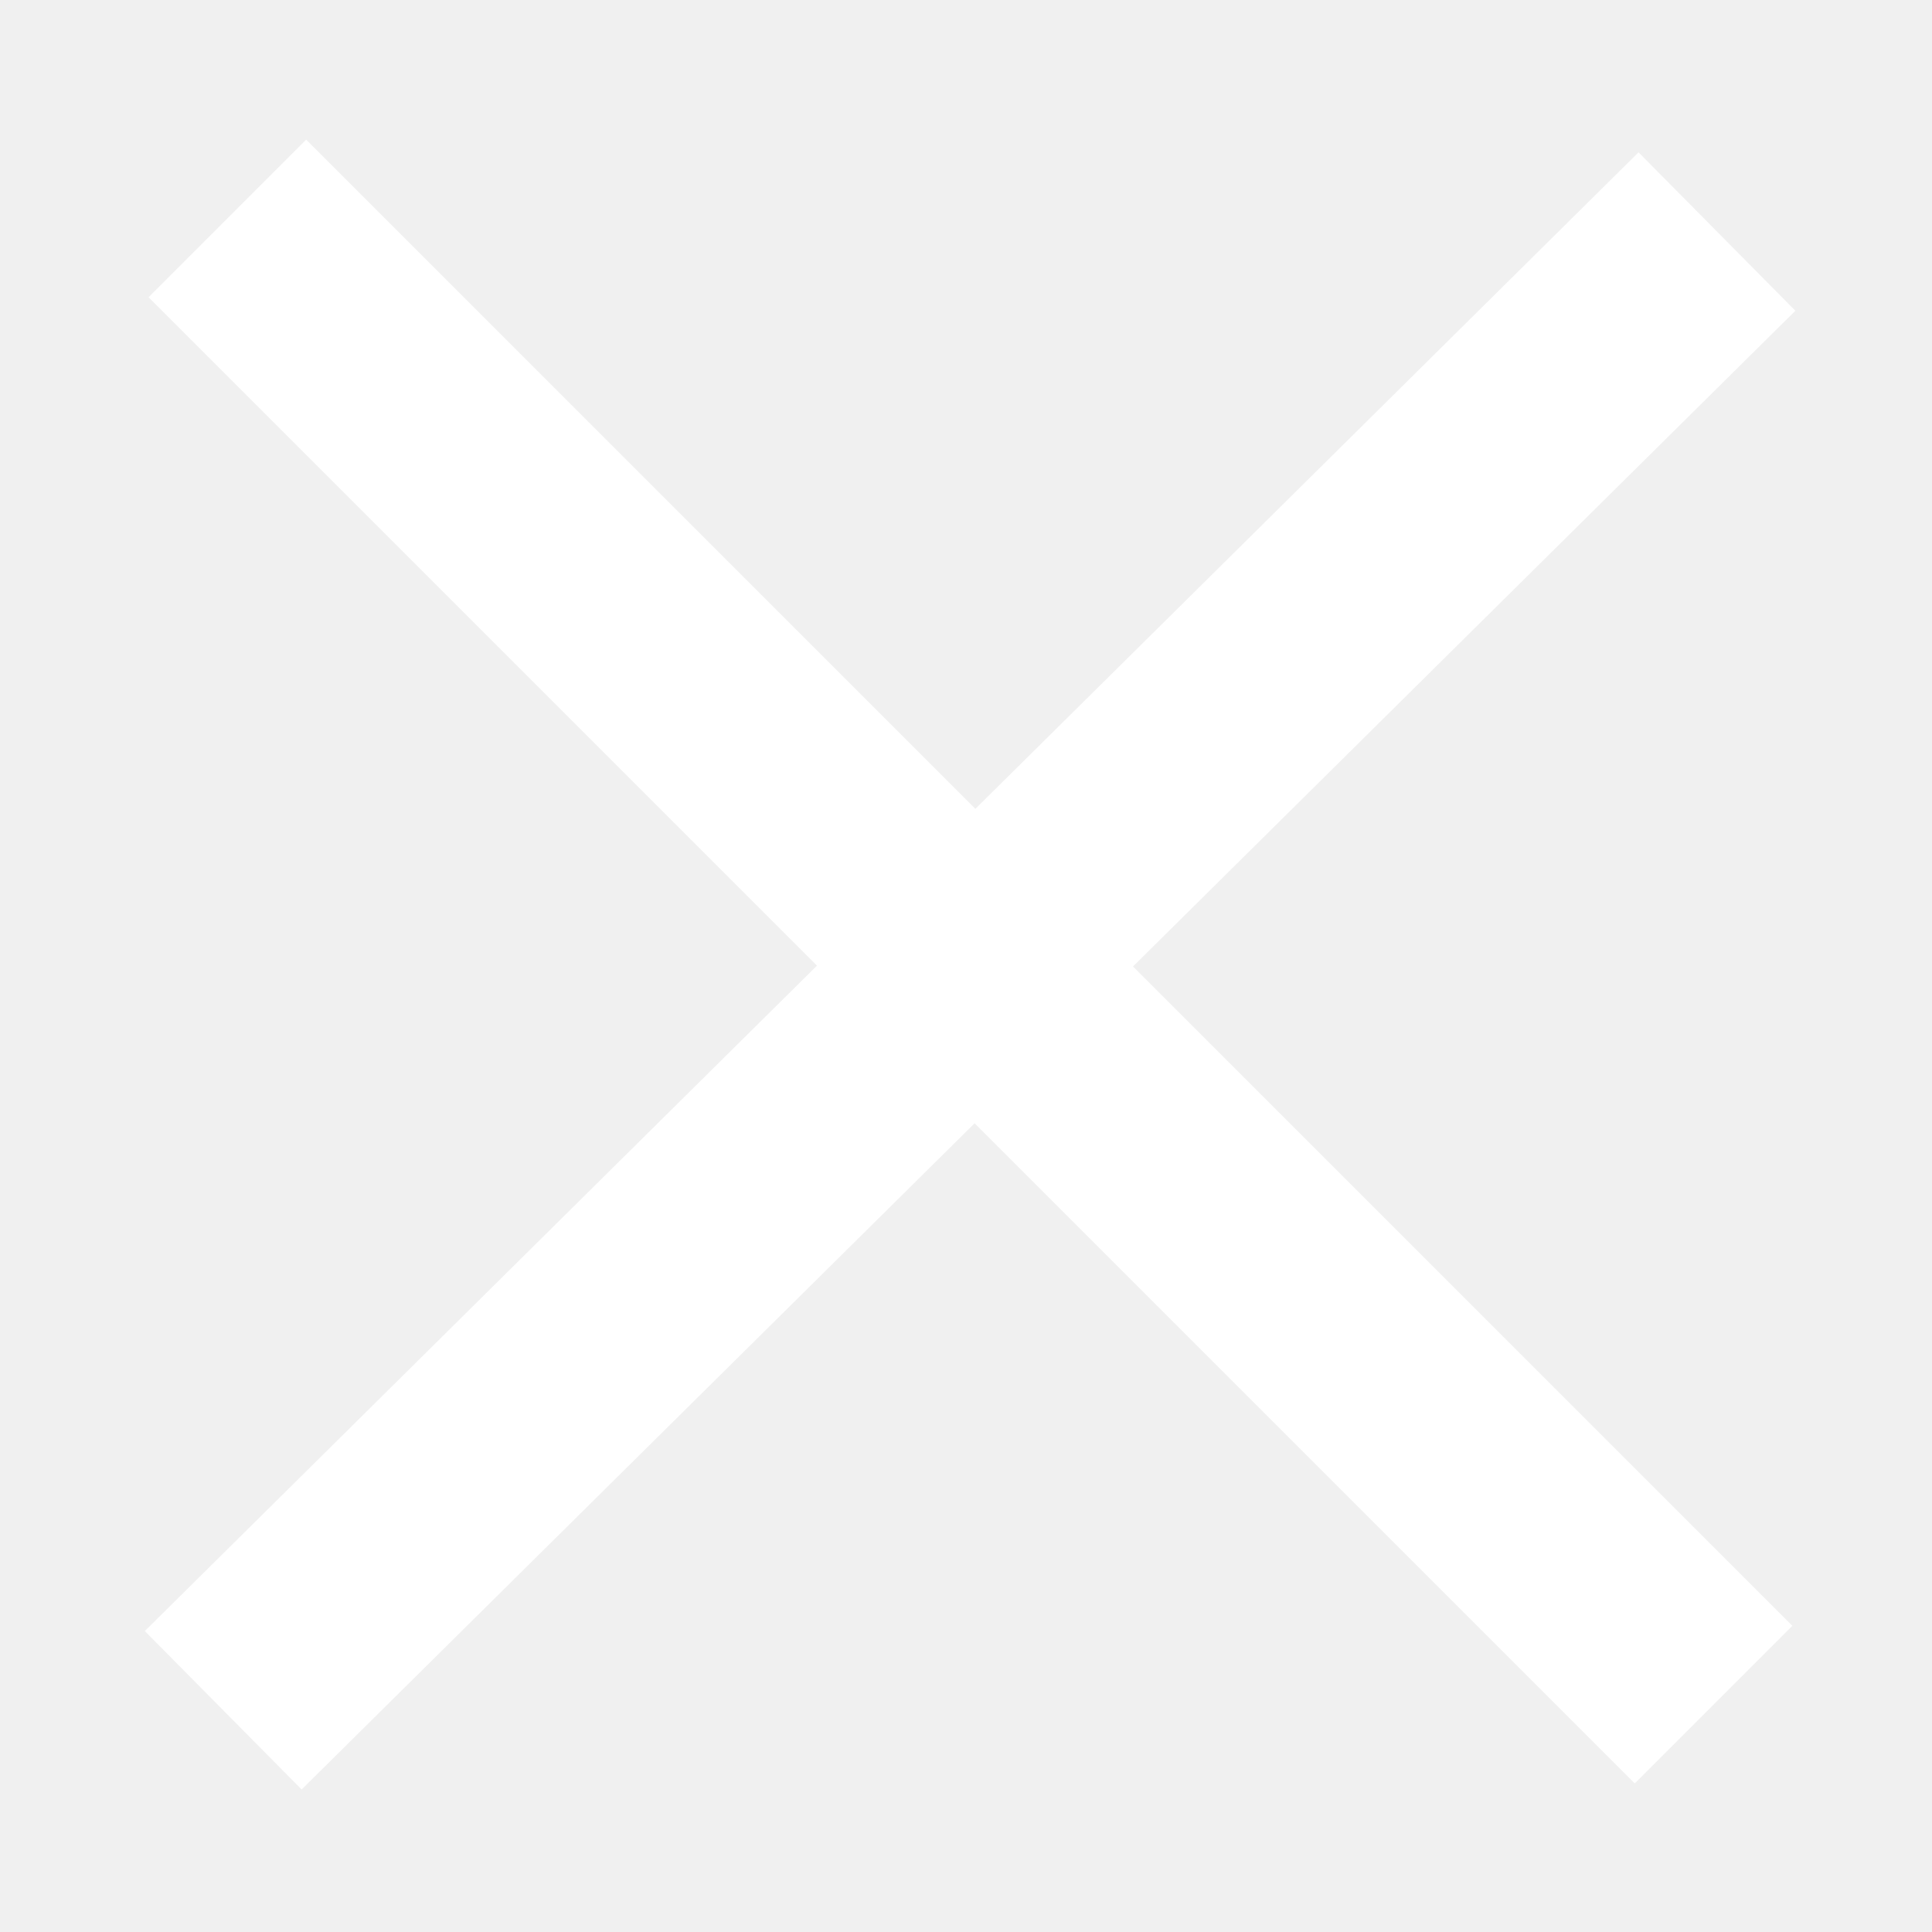
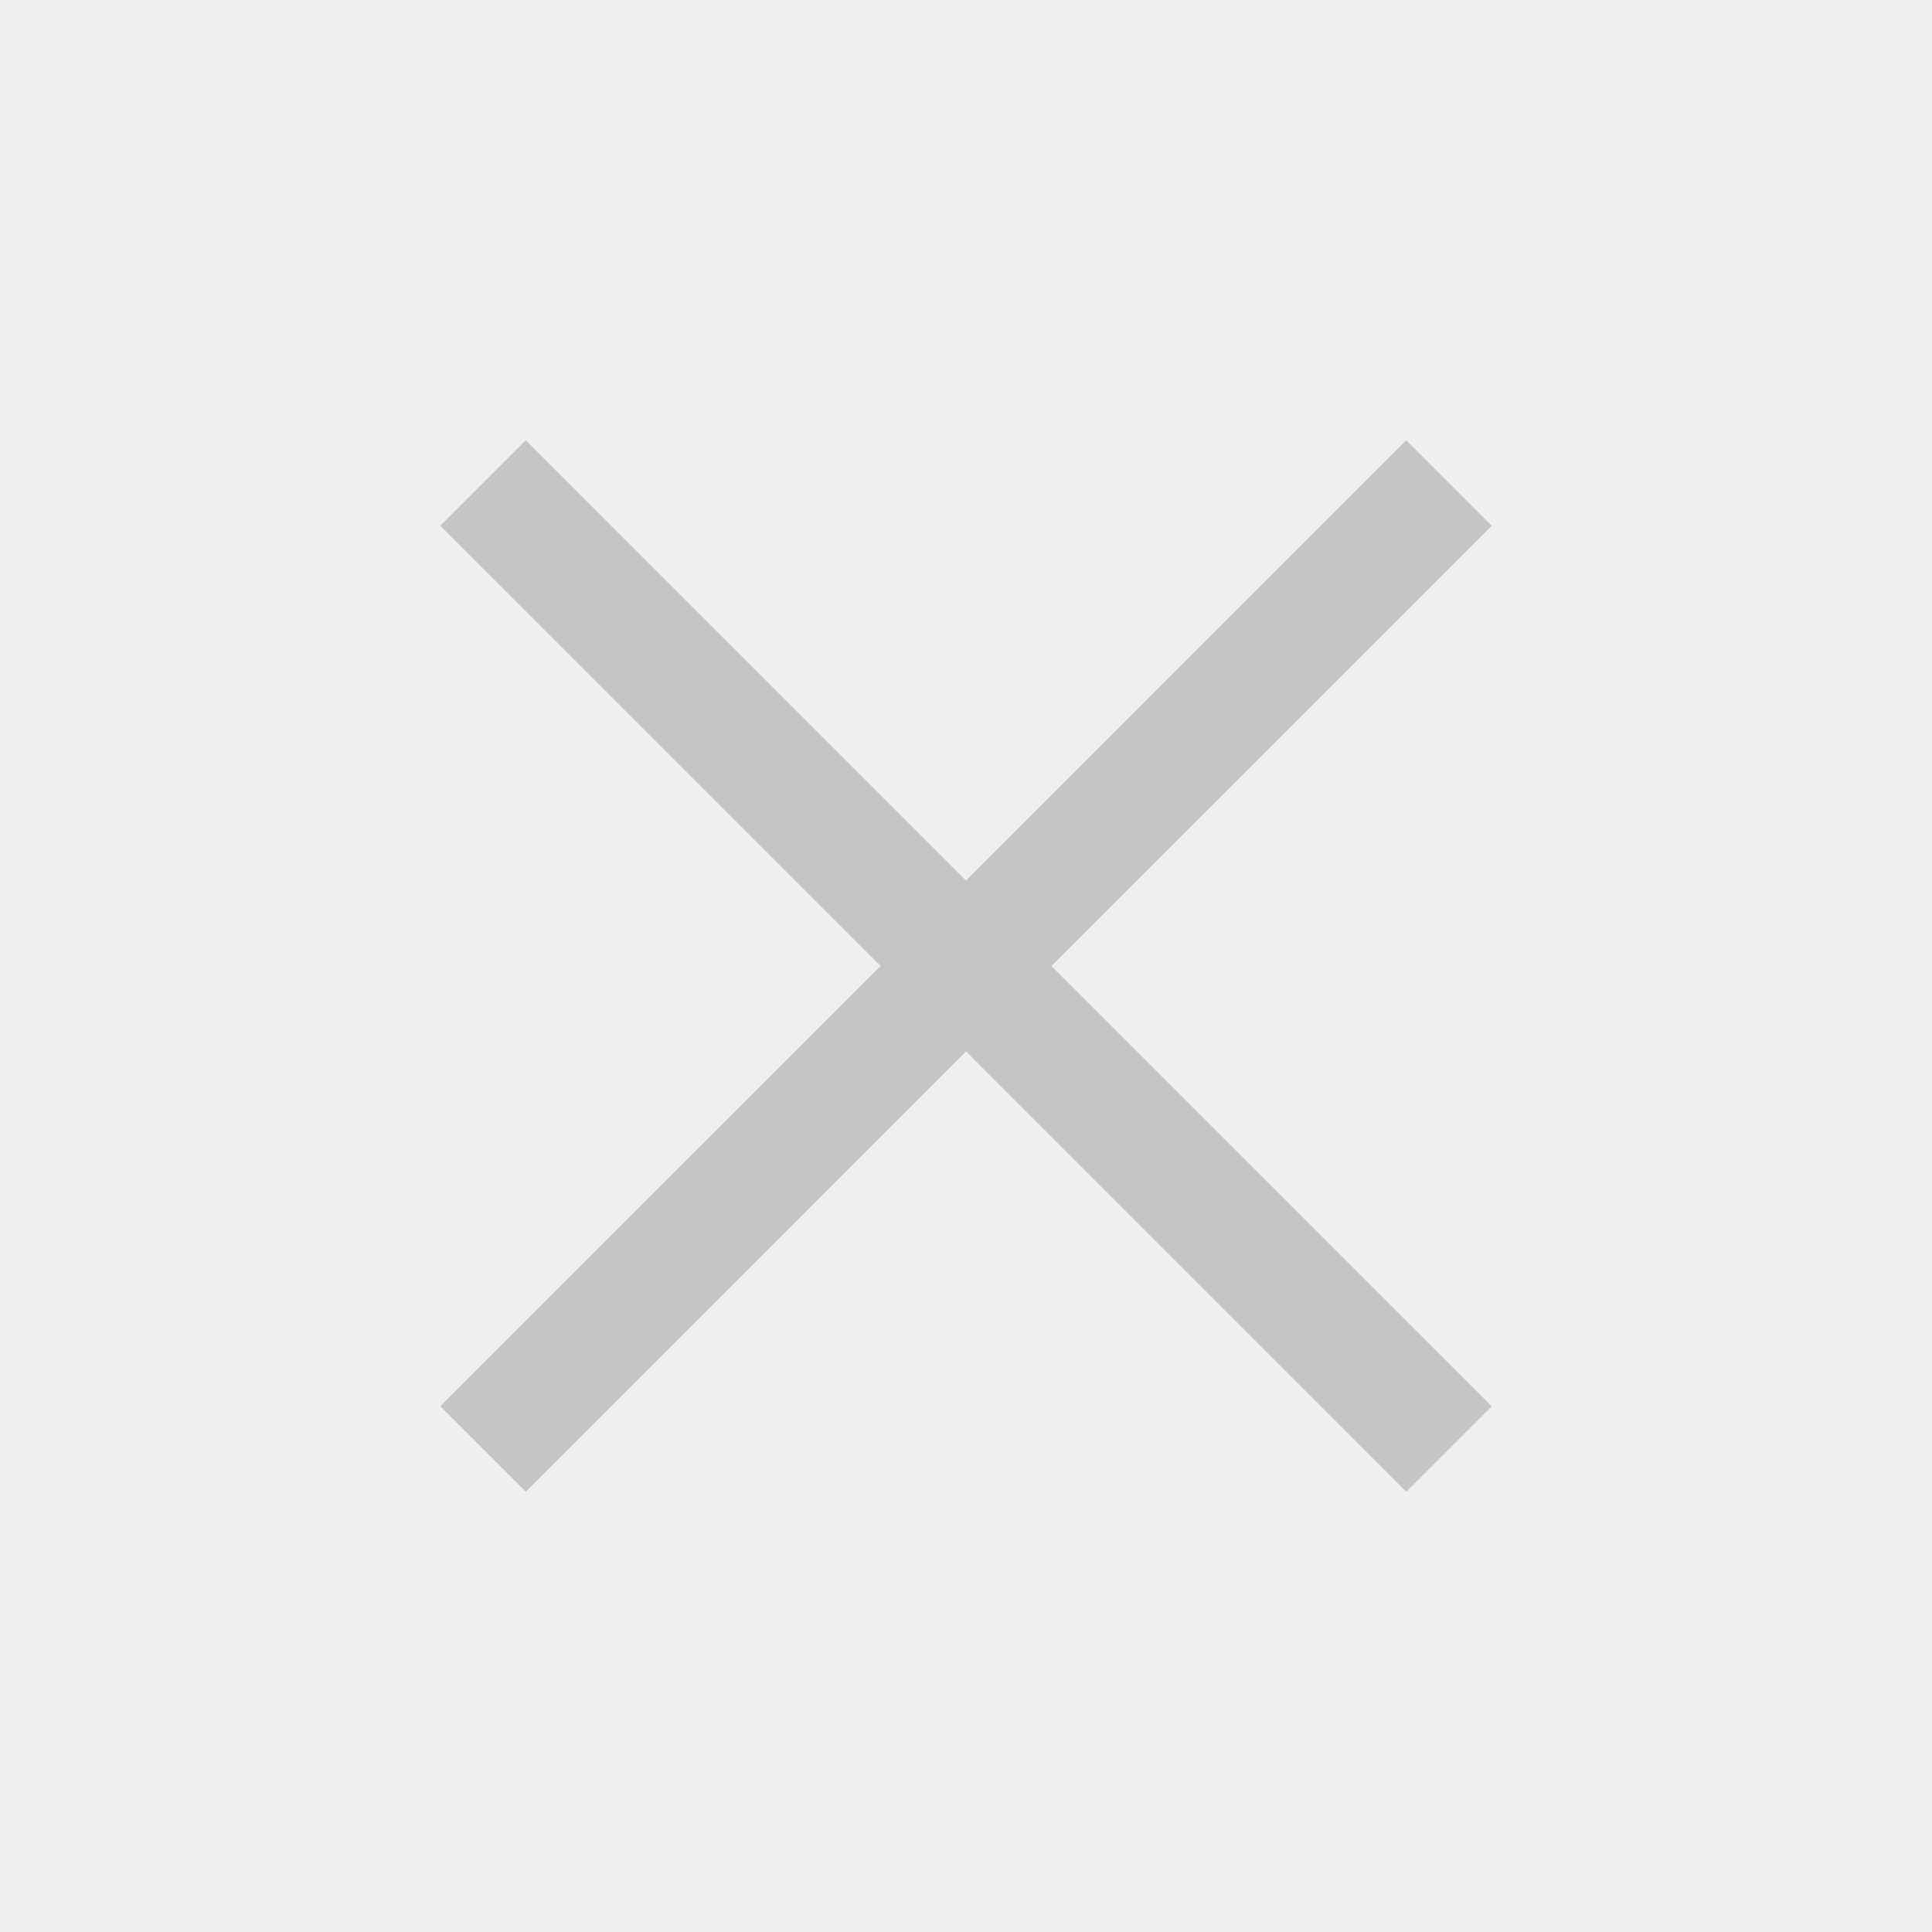
- <svg xmlns="http://www.w3.org/2000/svg" width="13" height="13" viewBox="0 0 13 13" fill="none">
-   <line x1="1.53" y1="1.47" x2="11.53" y2="11.47" stroke="white" stroke-width="1.5" />
-   <line x1="11.553" y1="1.558" x2="1.502" y2="11.508" stroke="white" stroke-width="1.5" />
+ <svg xmlns="http://www.w3.org/2000/svg" width="16" height="16" viewBox="0 0 16 16" fill="none">
+   <path fill-rule="evenodd" clip-rule="evenodd" d="M8 8.707L11.646 12.354L12.354 11.646L8.707 8L12.354 4.354L11.646 3.646L8 7.293L4.354 3.646L3.646 4.354L7.293 8L3.646 11.646L4.354 12.354L8 8.707Z" fill="#C5C5C5" />
</svg>
